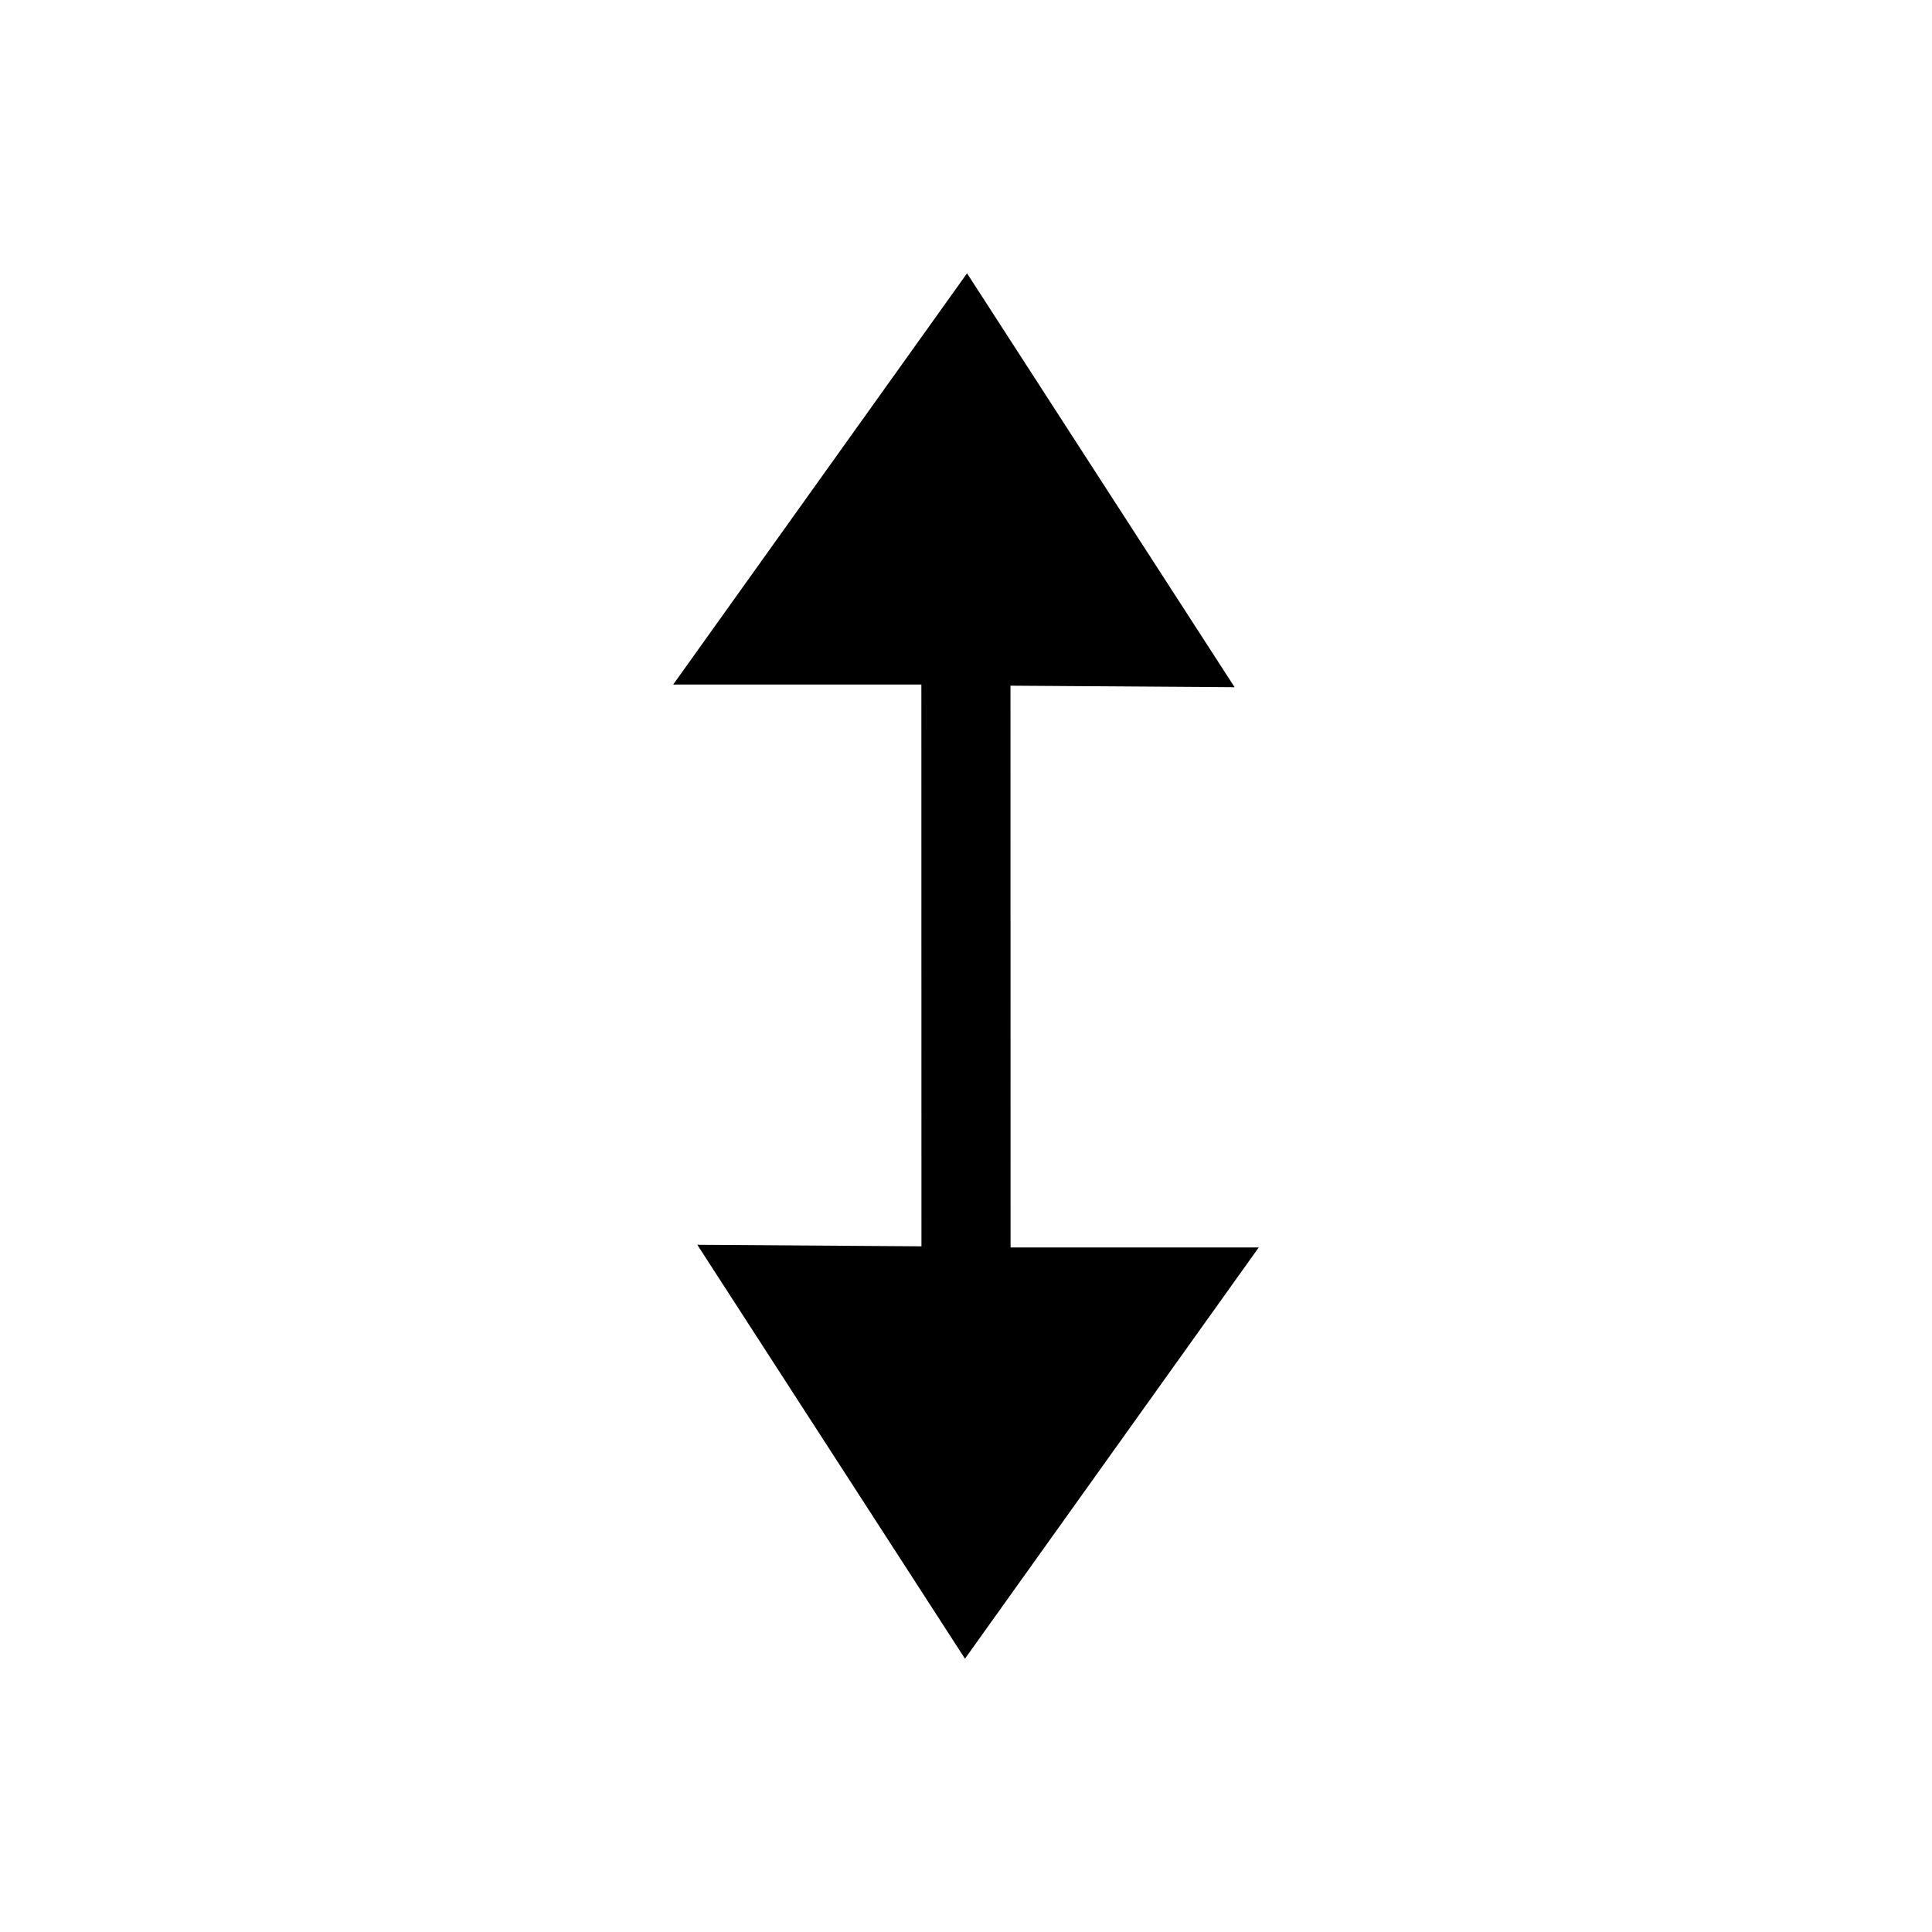
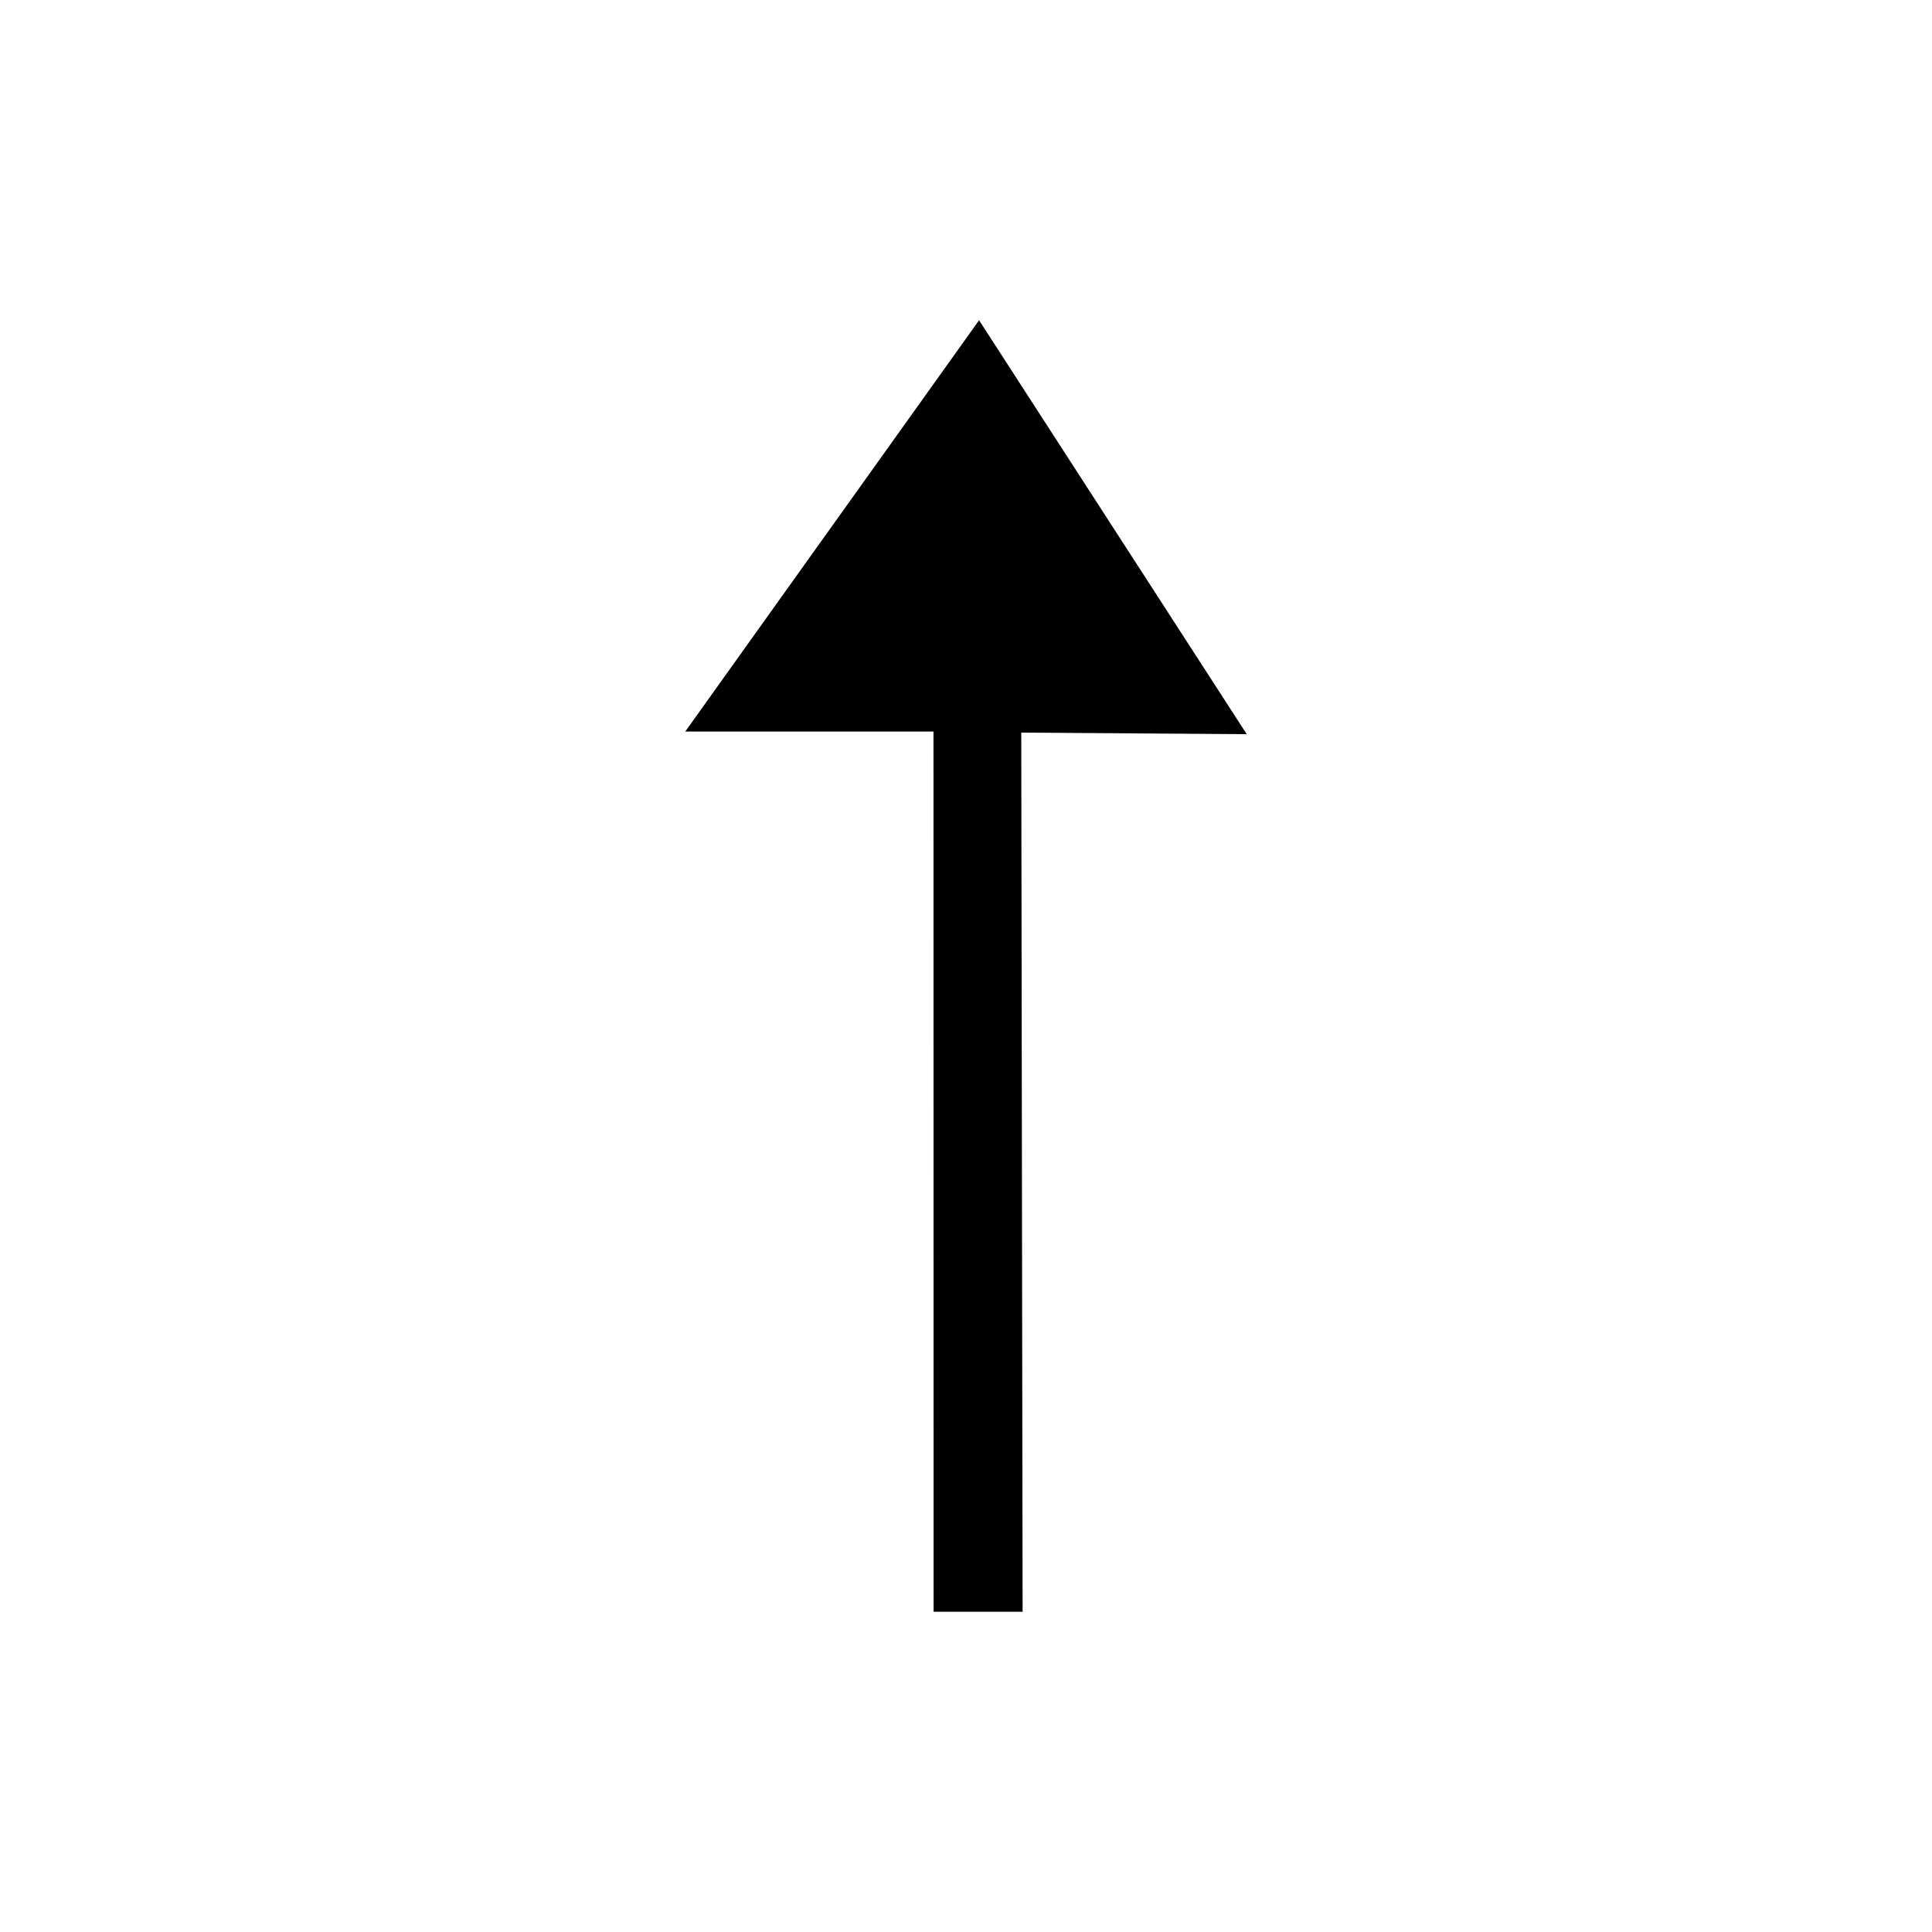
<svg xmlns="http://www.w3.org/2000/svg" version="1.1" id="svg2203" x="0px" y="0px" width="30px" height="30px" viewBox="0 0 30 30" enable-background="new 0 0 30 30" xml:space="preserve">
-   <polygon points="15.691,24.298 15.67,10.647 19.171,10.671 15.016,4.244 10.453,10.63 14.307,10.63 14.309,24.298 " />
-   <polygon points="14.308,5.702 14.329,19.353 10.828,19.329 14.984,25.756 19.546,19.37 15.692,19.37 15.69,5.702 " />
+   <polygon points="15.879,25.027 15.858,11.376 19.359,11.4 15.203,4.973 10.641,11.359 14.495,11.359 14.497,25.027 " />
</svg>
